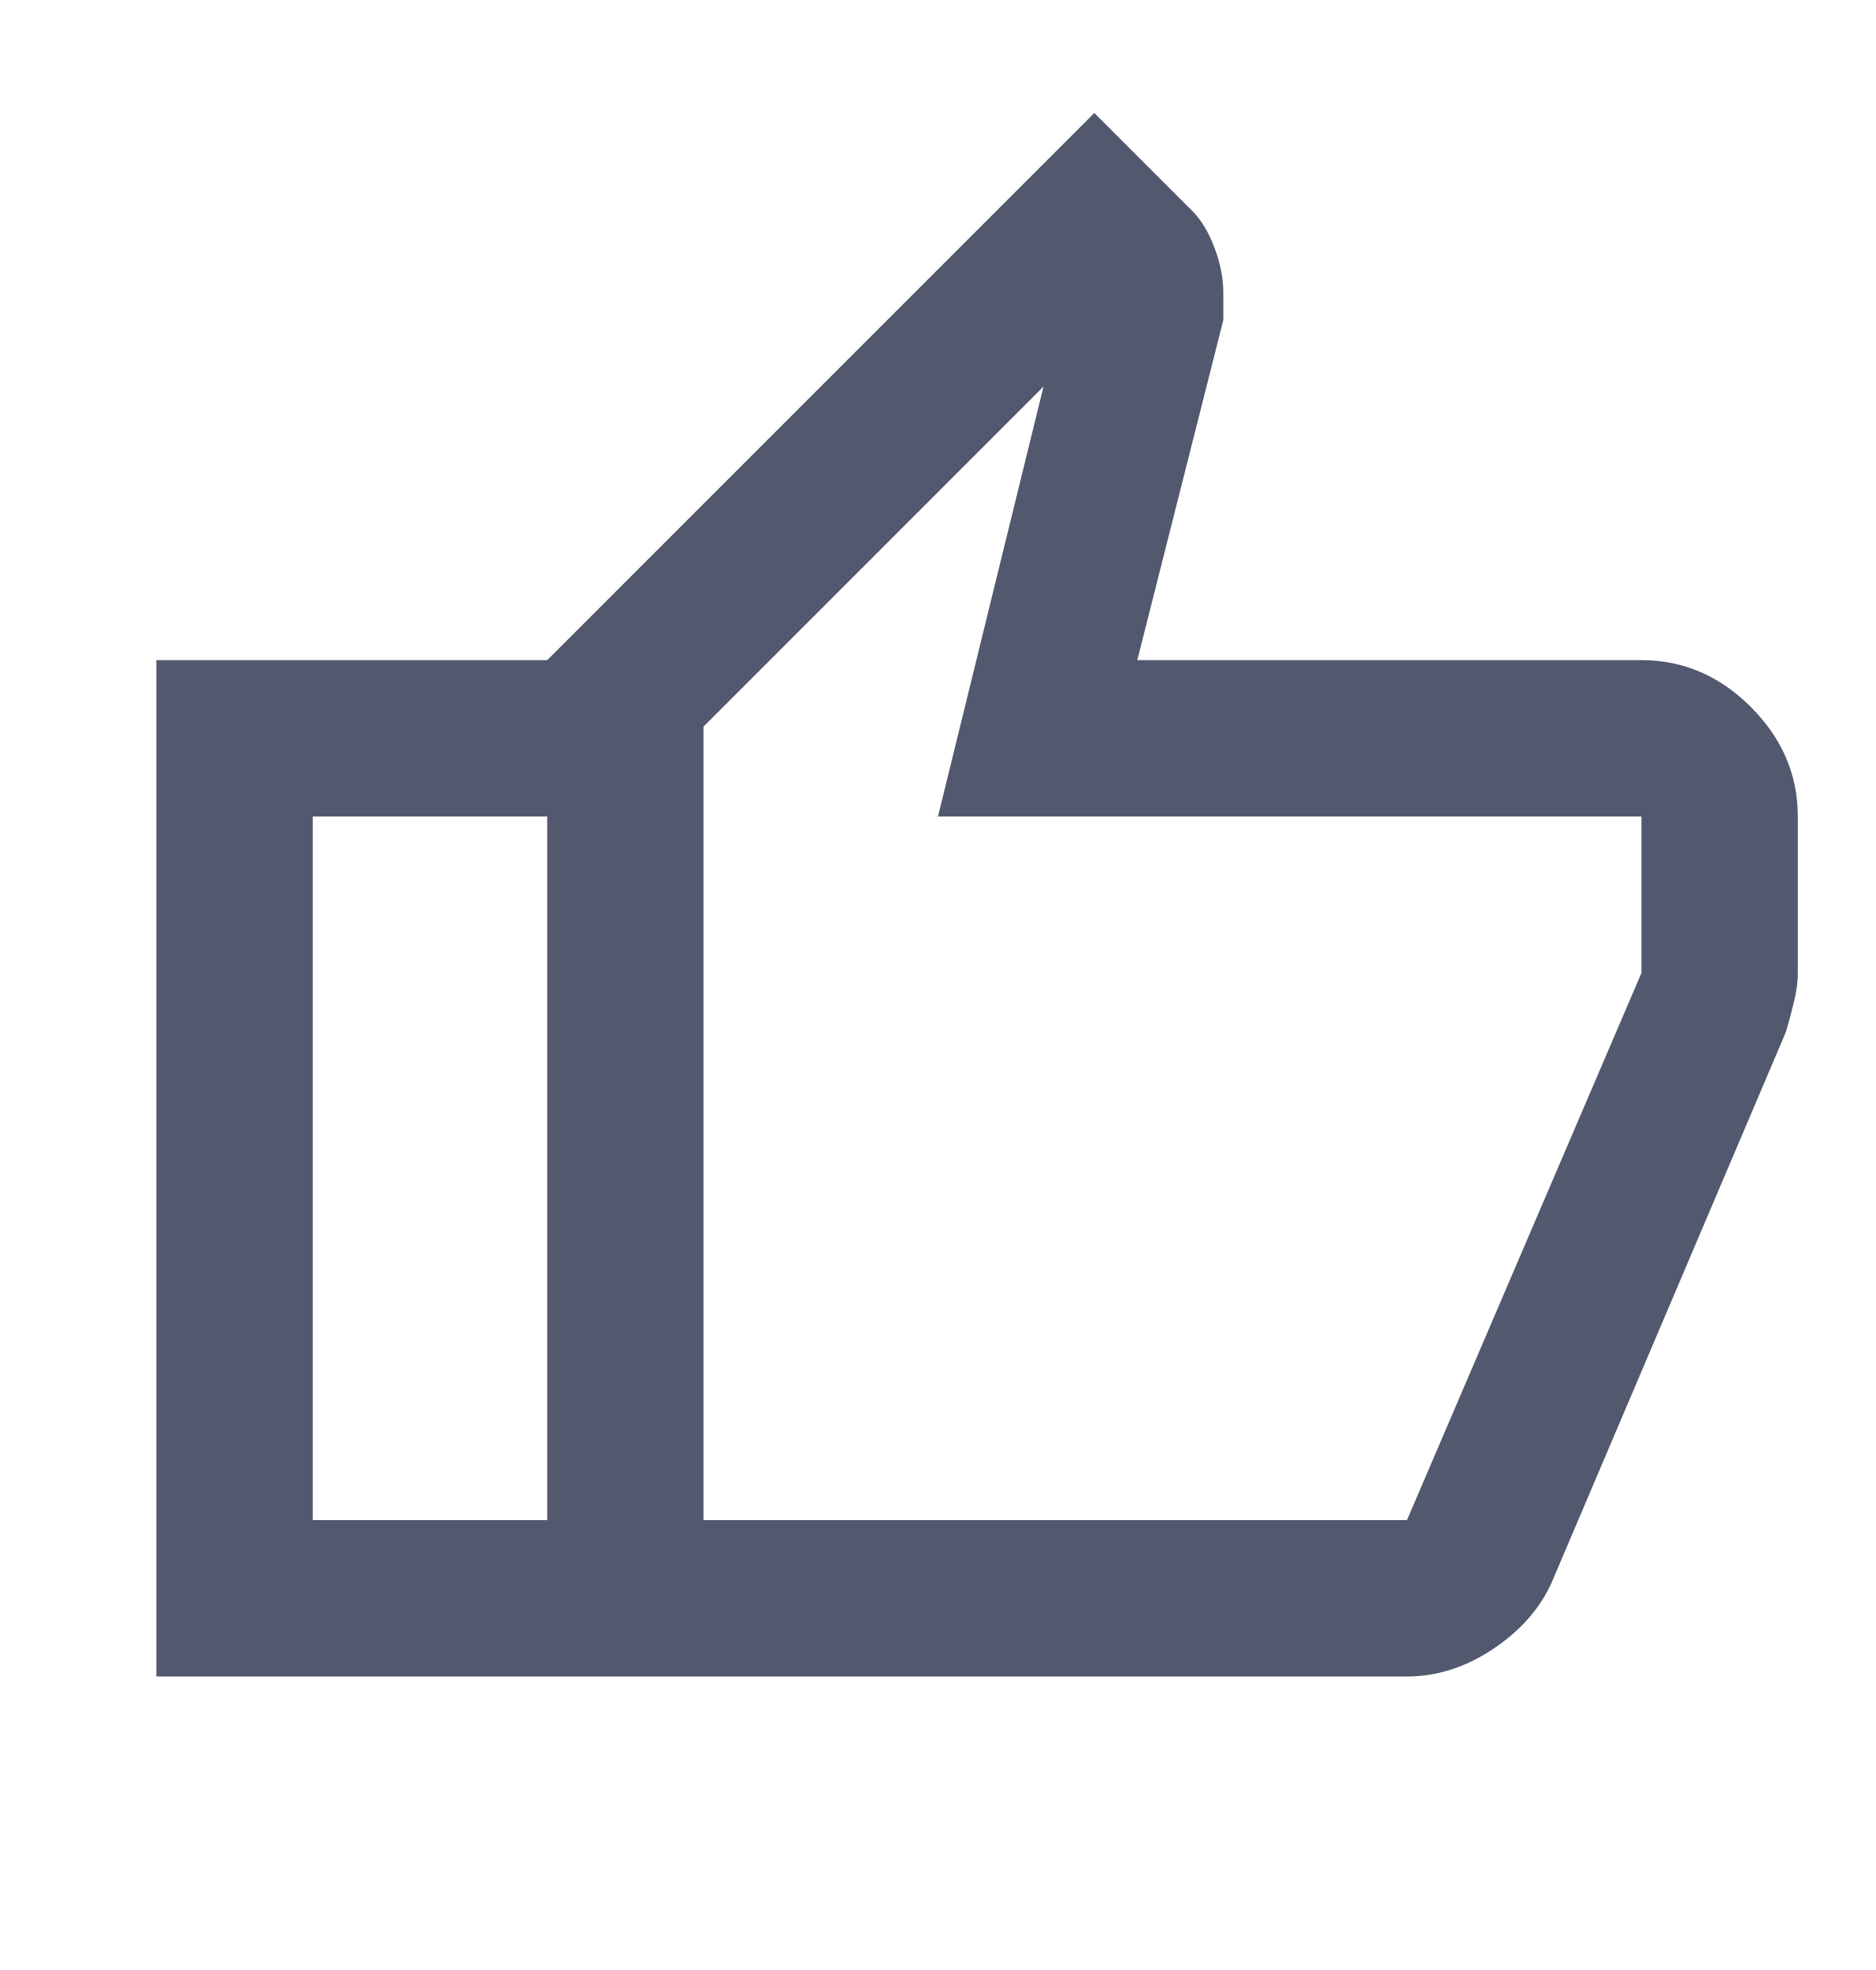
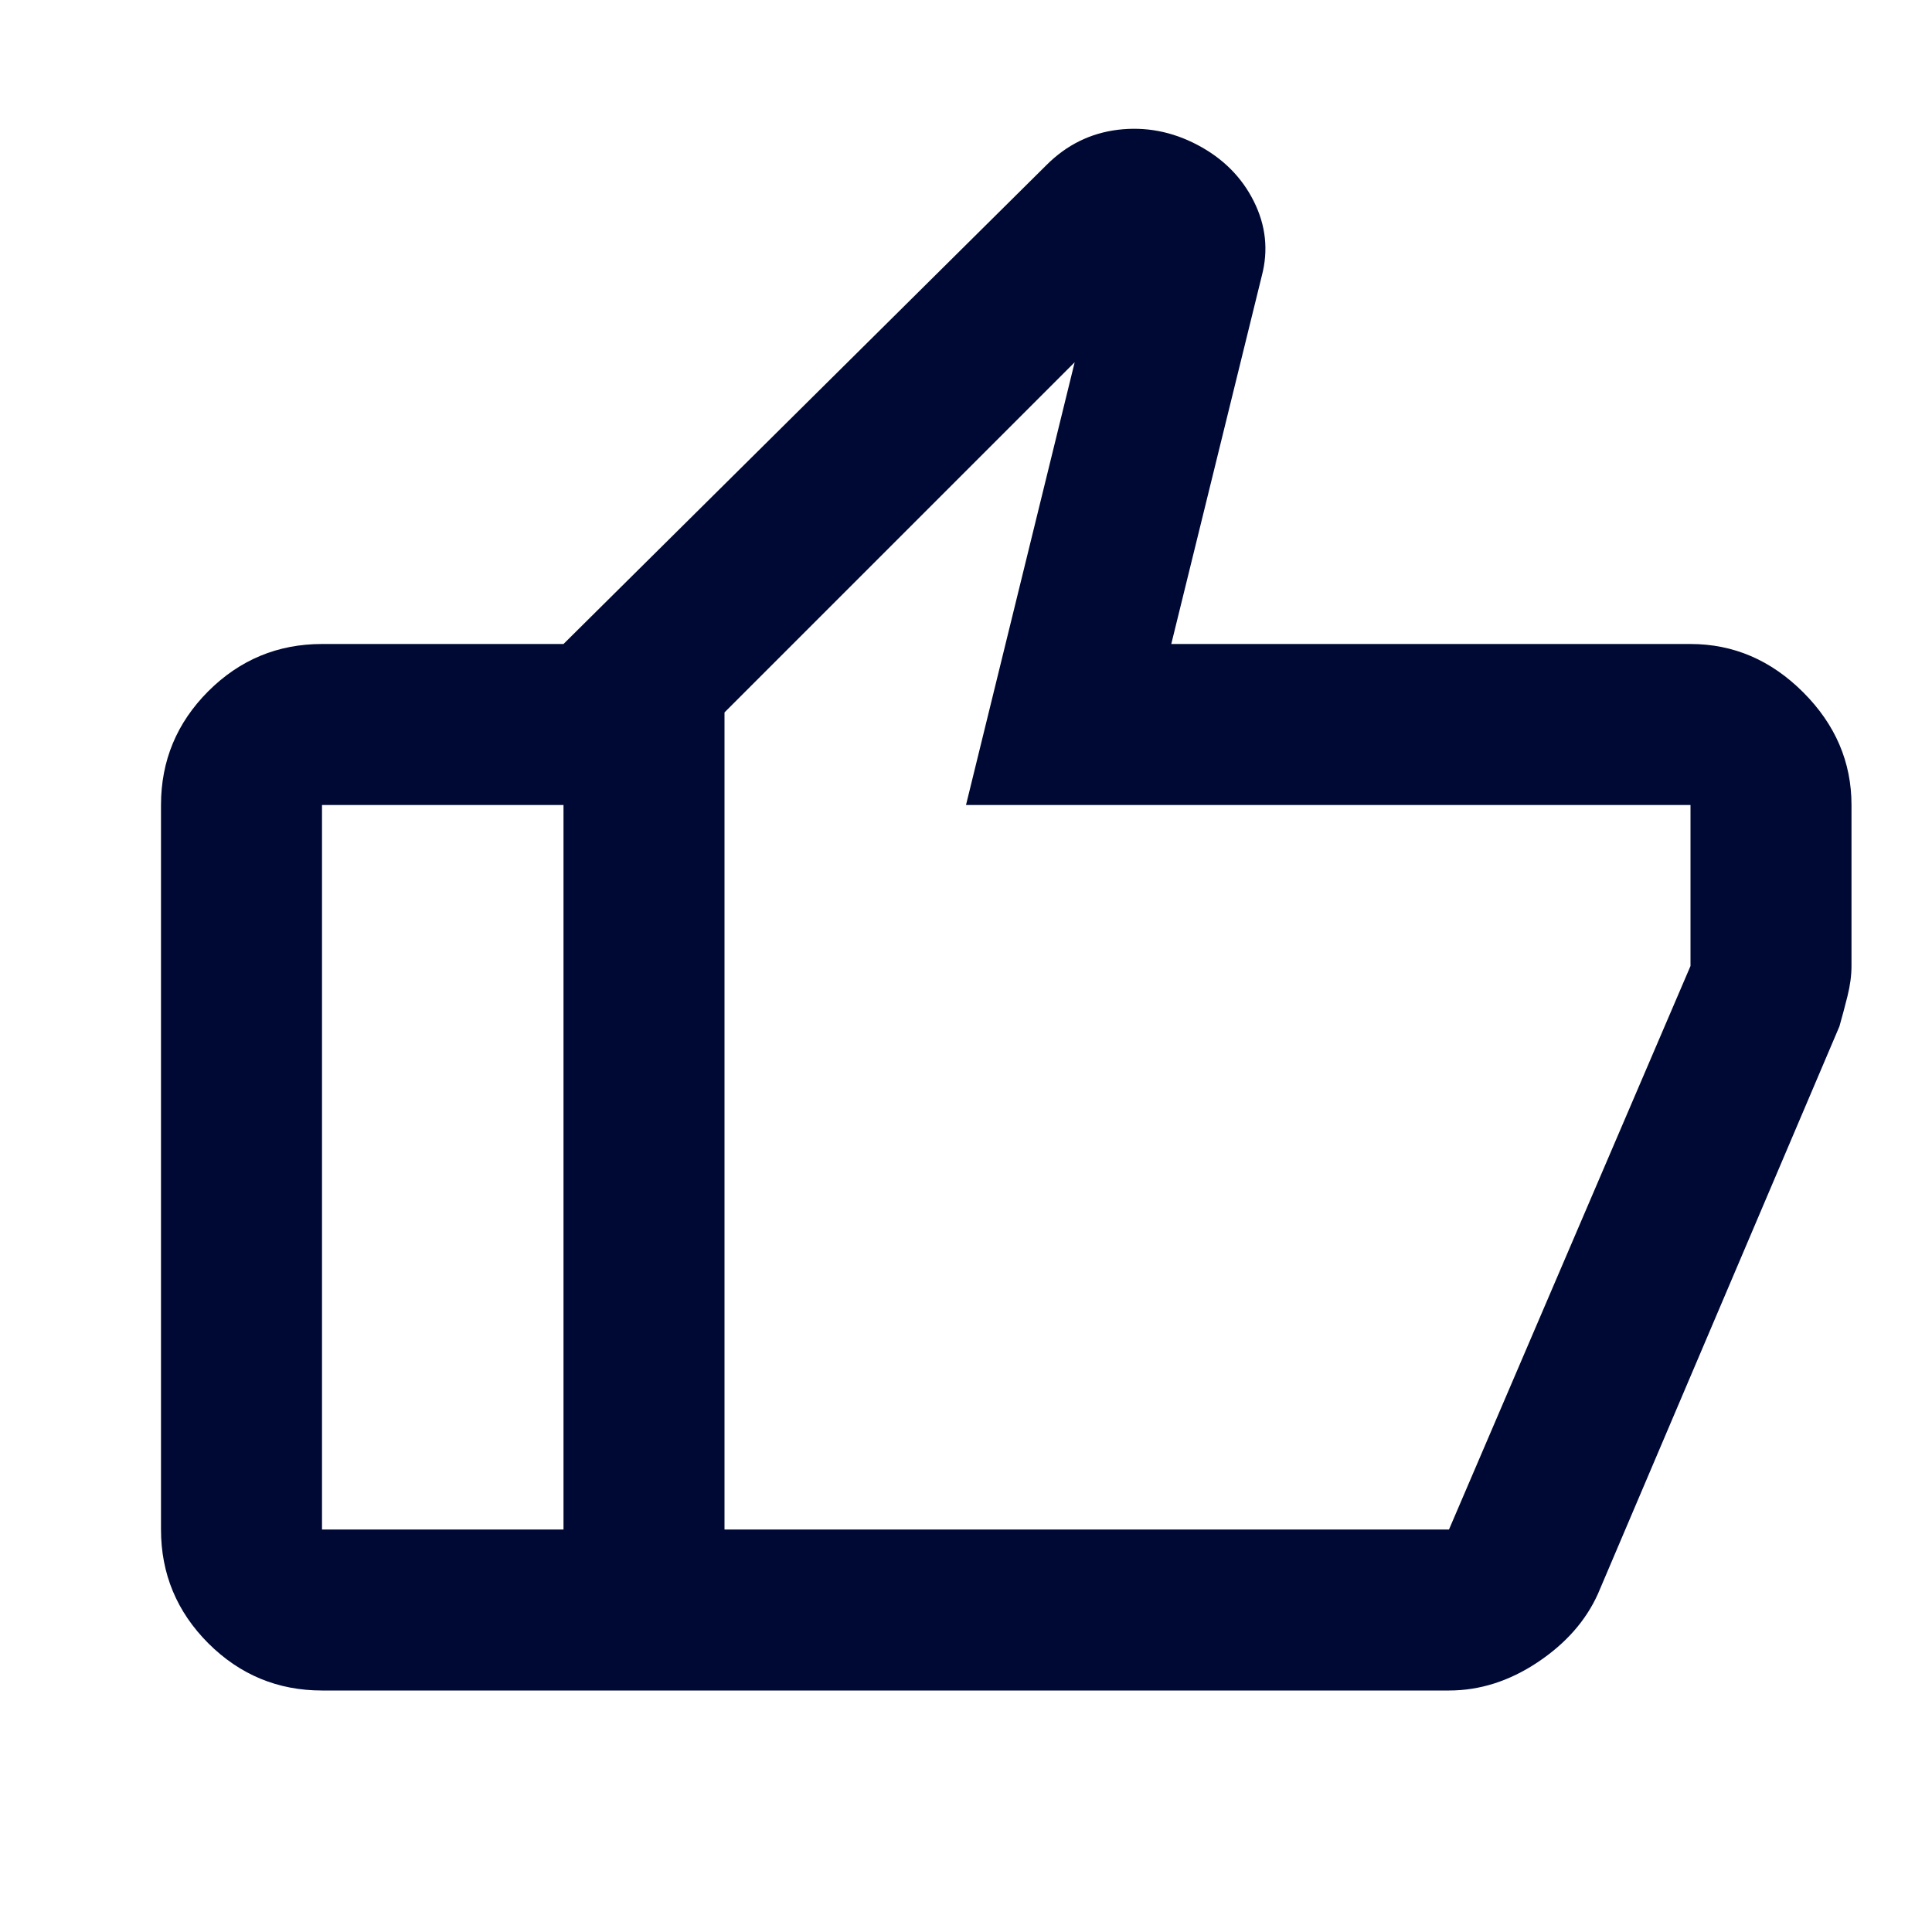
- <svg xmlns="http://www.w3.org/2000/svg" width="20" height="21" viewBox="0 0 20 21" fill="none">
-   <path d="M15 17.871H5.834V7.037L11.667 1.204L12.709 2.246C12.806 2.343 12.886 2.475 12.948 2.641C13.011 2.808 13.042 2.968 13.042 3.121V3.412L12.125 7.037H17.5C17.945 7.037 18.334 7.204 18.667 7.537C19 7.871 19.167 8.259 19.167 8.704V10.371C19.167 10.468 19.153 10.572 19.125 10.683C19.098 10.794 19.07 10.898 19.042 10.996L16.542 16.871C16.417 17.148 16.209 17.384 15.917 17.579C15.625 17.773 15.32 17.871 15 17.871ZM7.5 16.204H15L17.5 10.371V8.704H10L11.125 4.121L7.5 7.746V16.204ZM5.834 7.037V8.704H3.334V16.204H5.834V17.871H1.667V7.037H5.834Z" fill="#52596E" />
+ <svg xmlns="http://www.w3.org/2000/svg" width="24" height="24" viewBox="0 0 24 24" fill="none">
+   <path d="M21 8C21.533 8 22 8.2 22.4 8.6C22.8 9 23 9.467 23 10V12C23 12.117 22.983 12.242 22.95 12.375C22.917 12.508 22.883 12.633 22.85 12.75L19.85 19.8C19.7 20.133 19.45 20.417 19.1 20.65C18.75 20.883 18.383 21 18 21H7V8L13 2.05C13.25 1.8 13.546 1.654 13.887 1.612C14.229 1.571 14.558 1.633 14.875 1.8C15.192 1.967 15.425 2.2 15.575 2.5C15.725 2.8 15.758 3.108 15.675 3.425L14.55 8H21ZM9 8.85V19H18L21 12V10H12L13.35 4.5L9 8.85ZM4 21C3.45 21 2.979 20.804 2.587 20.413C2.196 20.021 2 19.55 2 19V10C2 9.45 2.196 8.979 2.587 8.587C2.979 8.196 3.45 8 4 8H7V10H4V19H7V21H4Z" fill="#000933" />
</svg>
